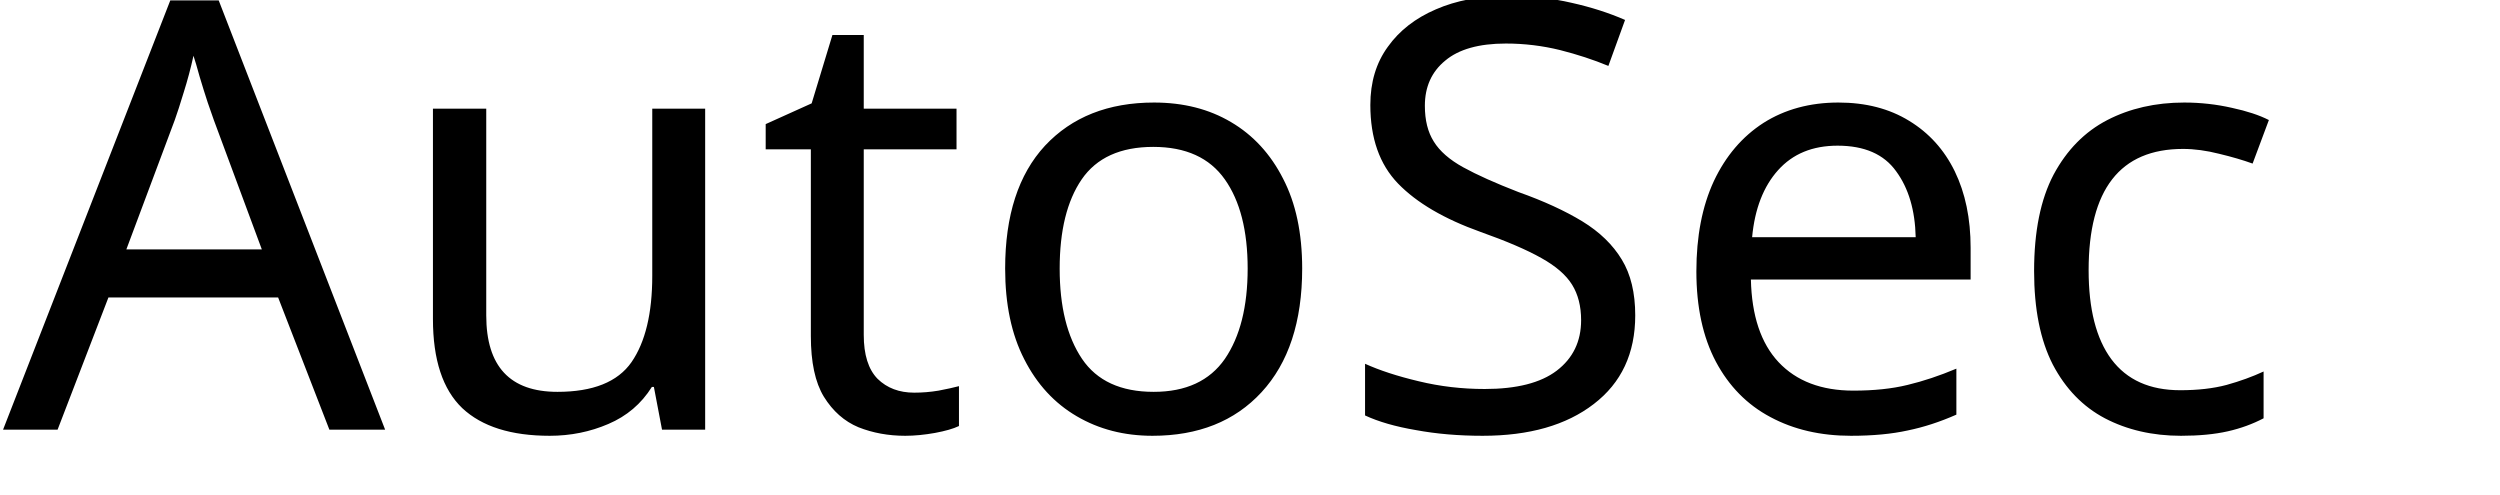
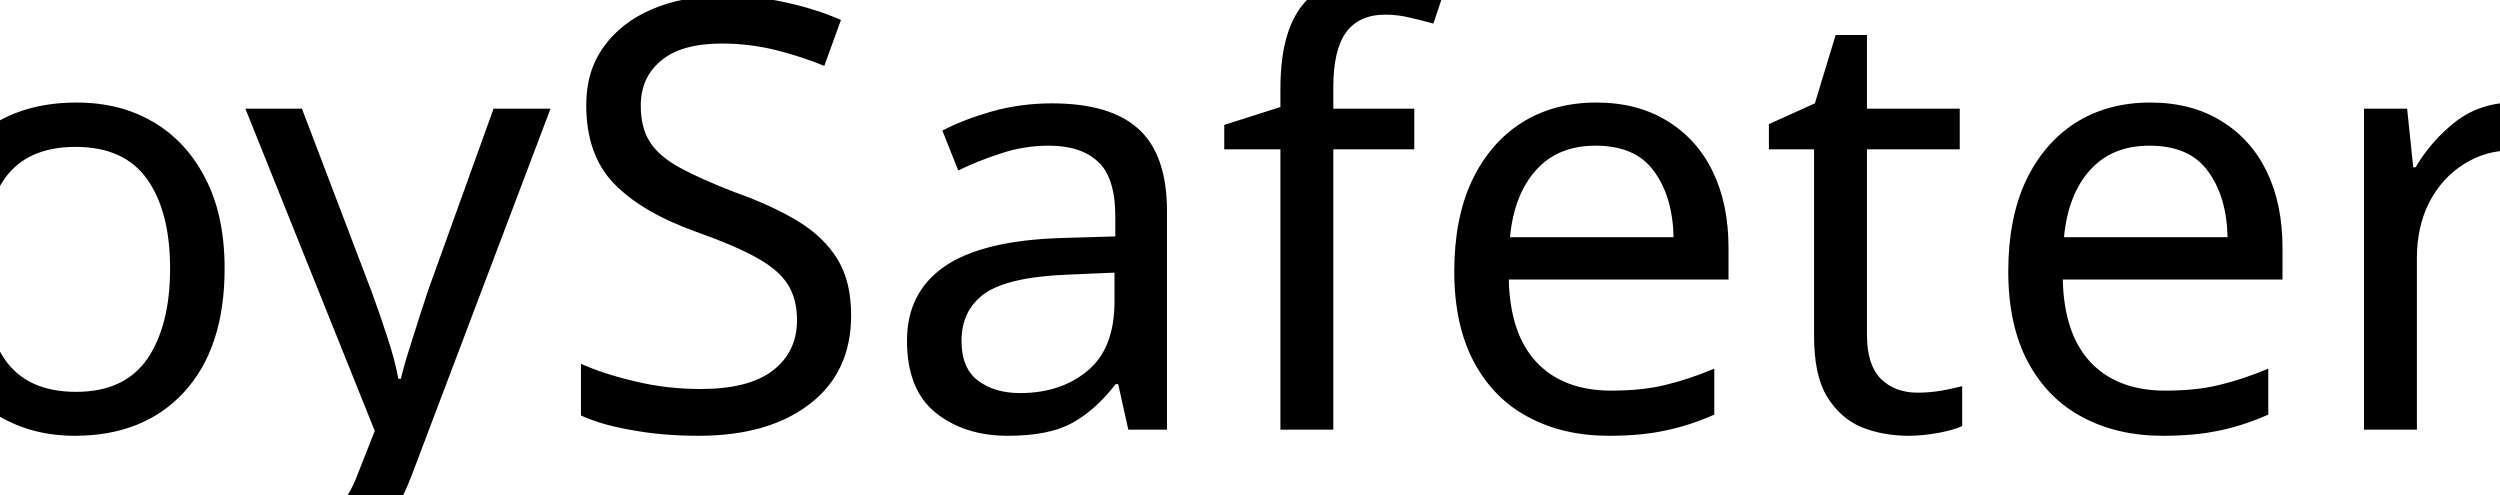
<svg xmlns="http://www.w3.org/2000/svg" version="1.1" baseProfile="full" width="96px" height="19px" viewBox="0 0 96 19" preserveAspectRatio="xMidYMid meet" id="svg_document" style="zoom: 1;">
  <defs id="svg_document_defs" />
  <g id="main_group">
-     <text id="sample_text_element" style="outline-style:none;" xml:space="preserve" x="44px" text-rendering="geometricPrecision" font-family="AmericanTypewriter" y="16.5px" fill="black" font-size="23px" transform="" text-anchor="middle">AutoSec</text>
+     <text id="sample_text_element" style="outline-style:none;" xml:space="preserve" x="44px" text-rendering="geometricPrecision" font-family="AmericanTypewriter" y="16.5px" fill="black" font-size="23px" transform="" text-anchor="middle">JoySafeter</text>
  </g>
</svg>
